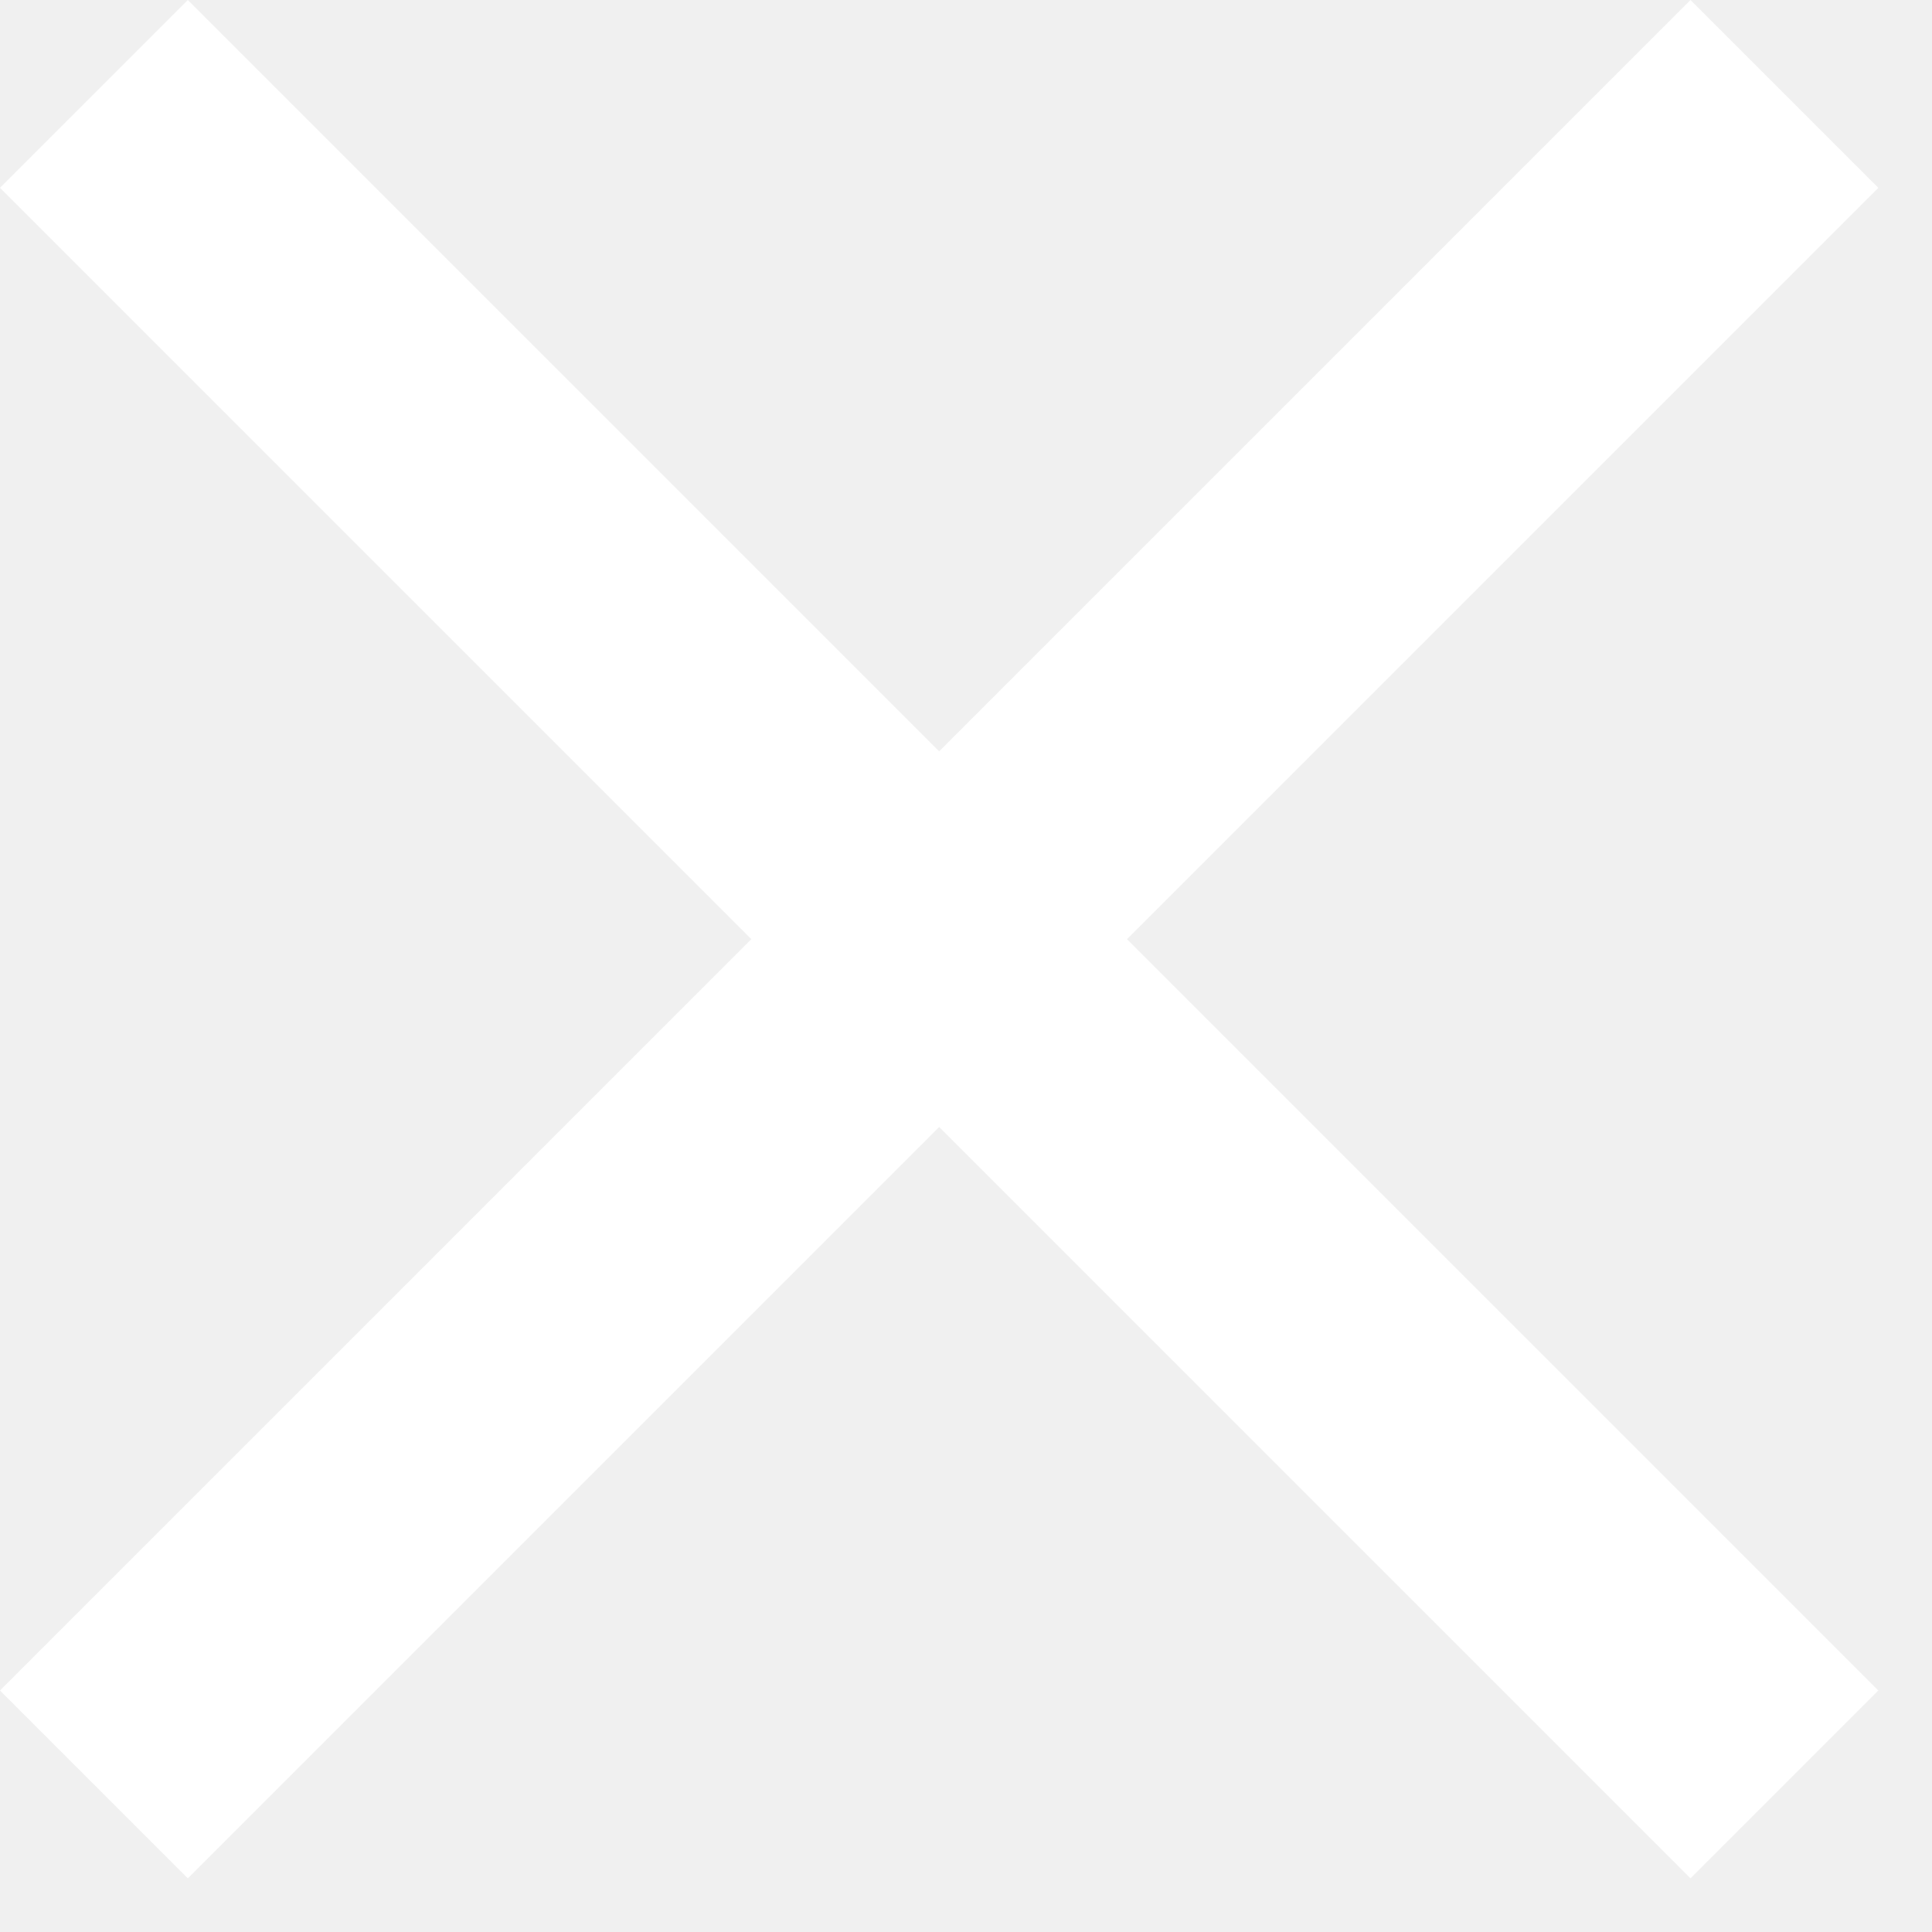
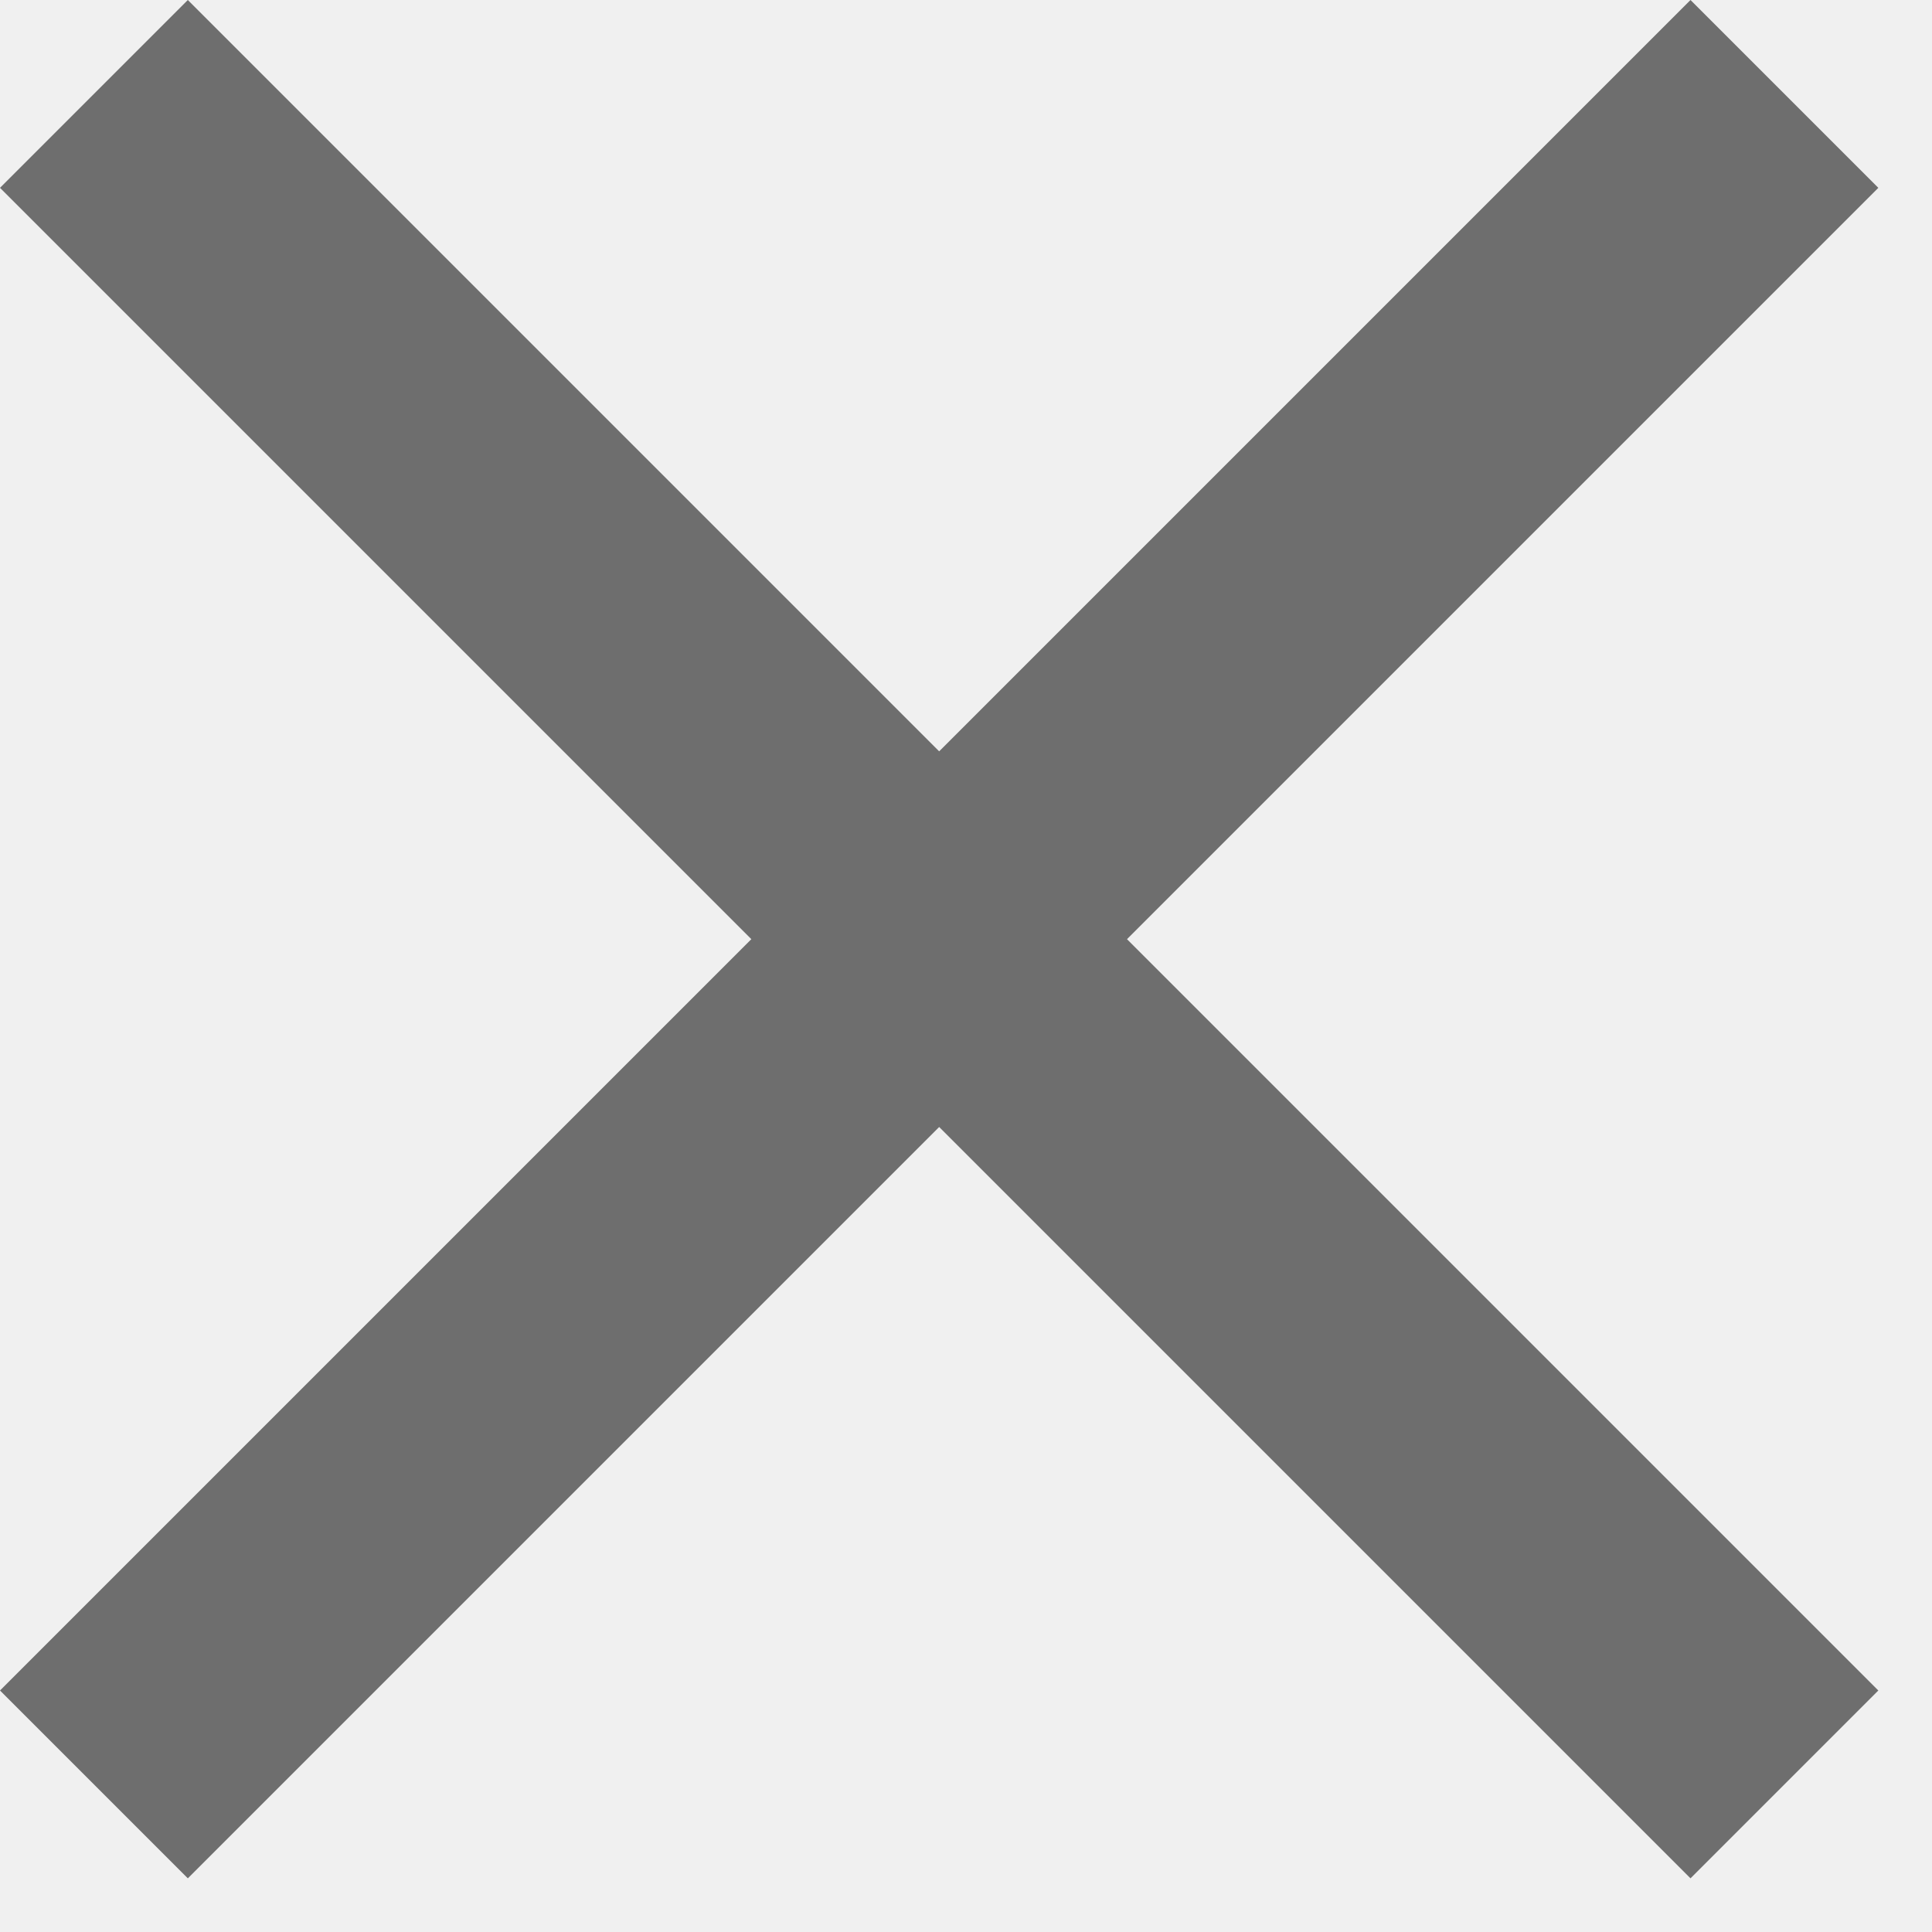
- <svg xmlns="http://www.w3.org/2000/svg" width="15" height="15" viewBox="0 0 27 27" fill="#ffffff">
-   <path fill-rule="evenodd" clip-rule="evenodd" d="M26.25 2.625L23.625 0L13.125 10.5L2.625 0L0 2.625L10.5 13.125L0 23.625L2.625 26.25L13.125 15.75L23.625 26.25L26.25 23.625L15.75 13.125L26.25 2.625Z" fill="white" />
+ <svg xmlns="http://www.w3.org/2000/svg" width="27" height="27" viewBox="0 0 27 27" fill="none">
+   <path opacity="0.54" fill-rule="evenodd" clip-rule="evenodd" d="M26.25 2.625L23.625 0L13.125 10.5L2.625 0L0 2.625L10.5 13.125L0 23.625L2.625 26.25L13.125 15.75L23.625 26.25L26.25 23.625L15.75 13.125L26.25 2.625Z" fill="black" />
</svg>
